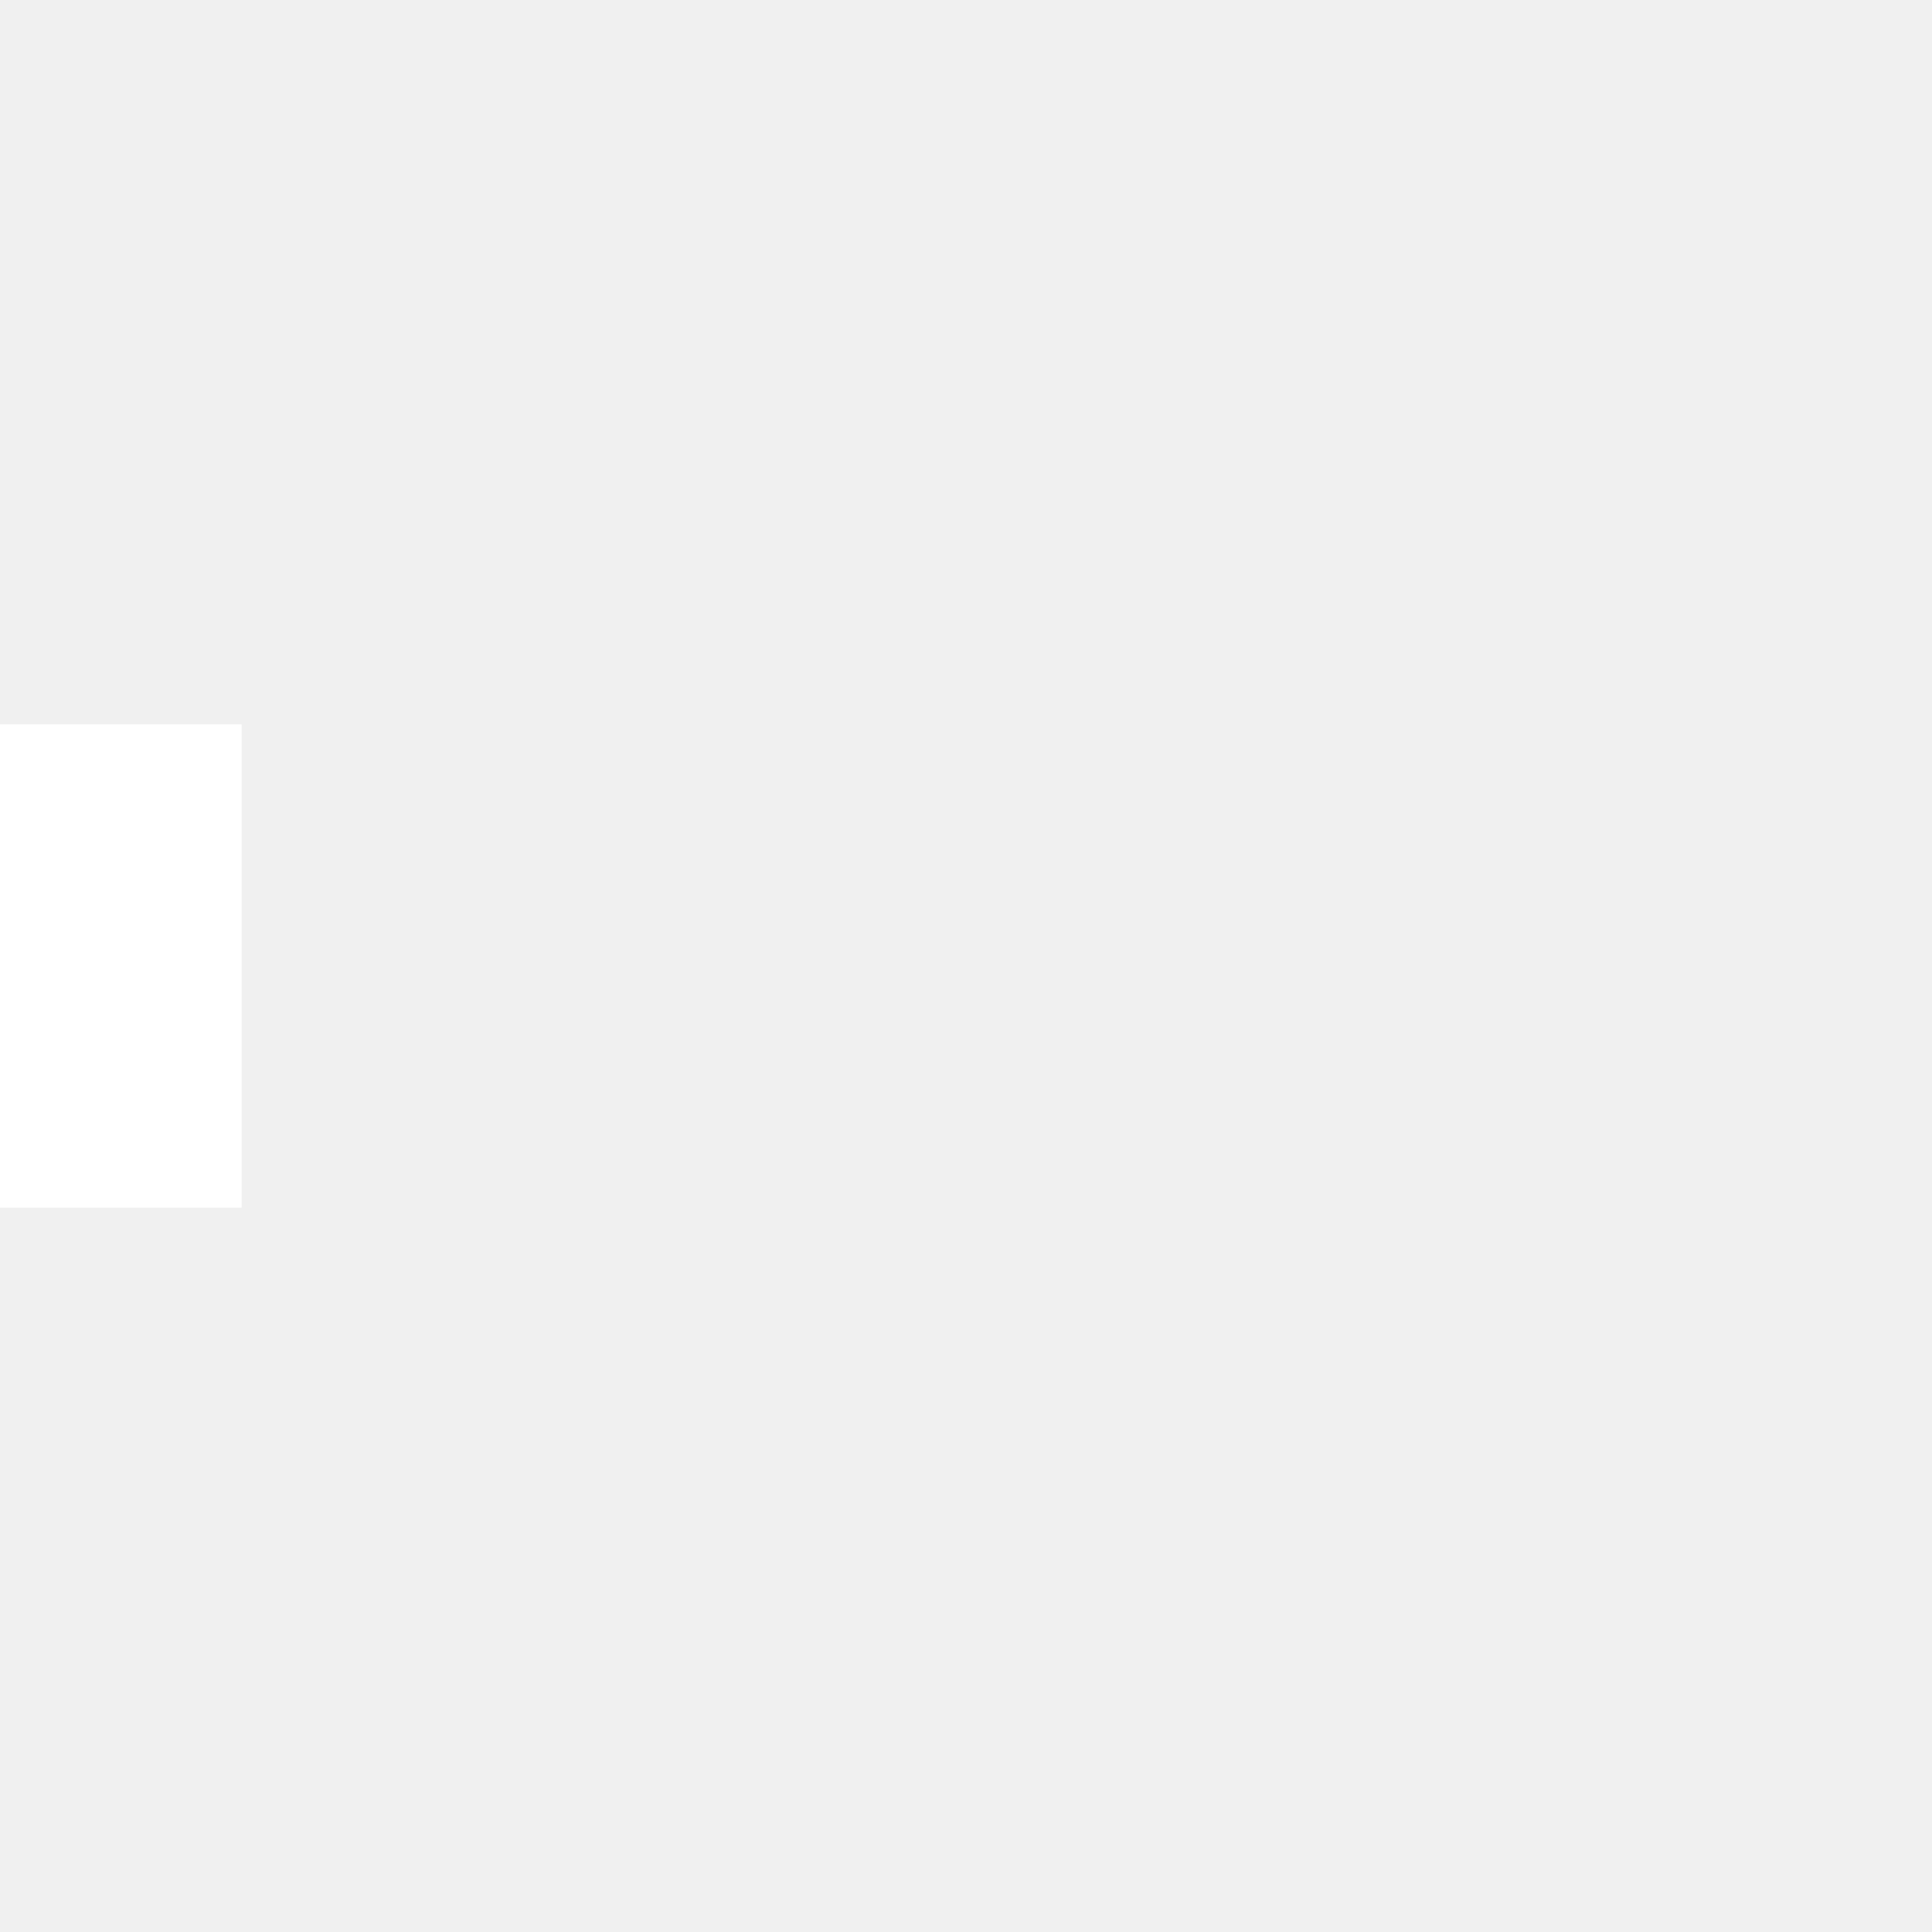
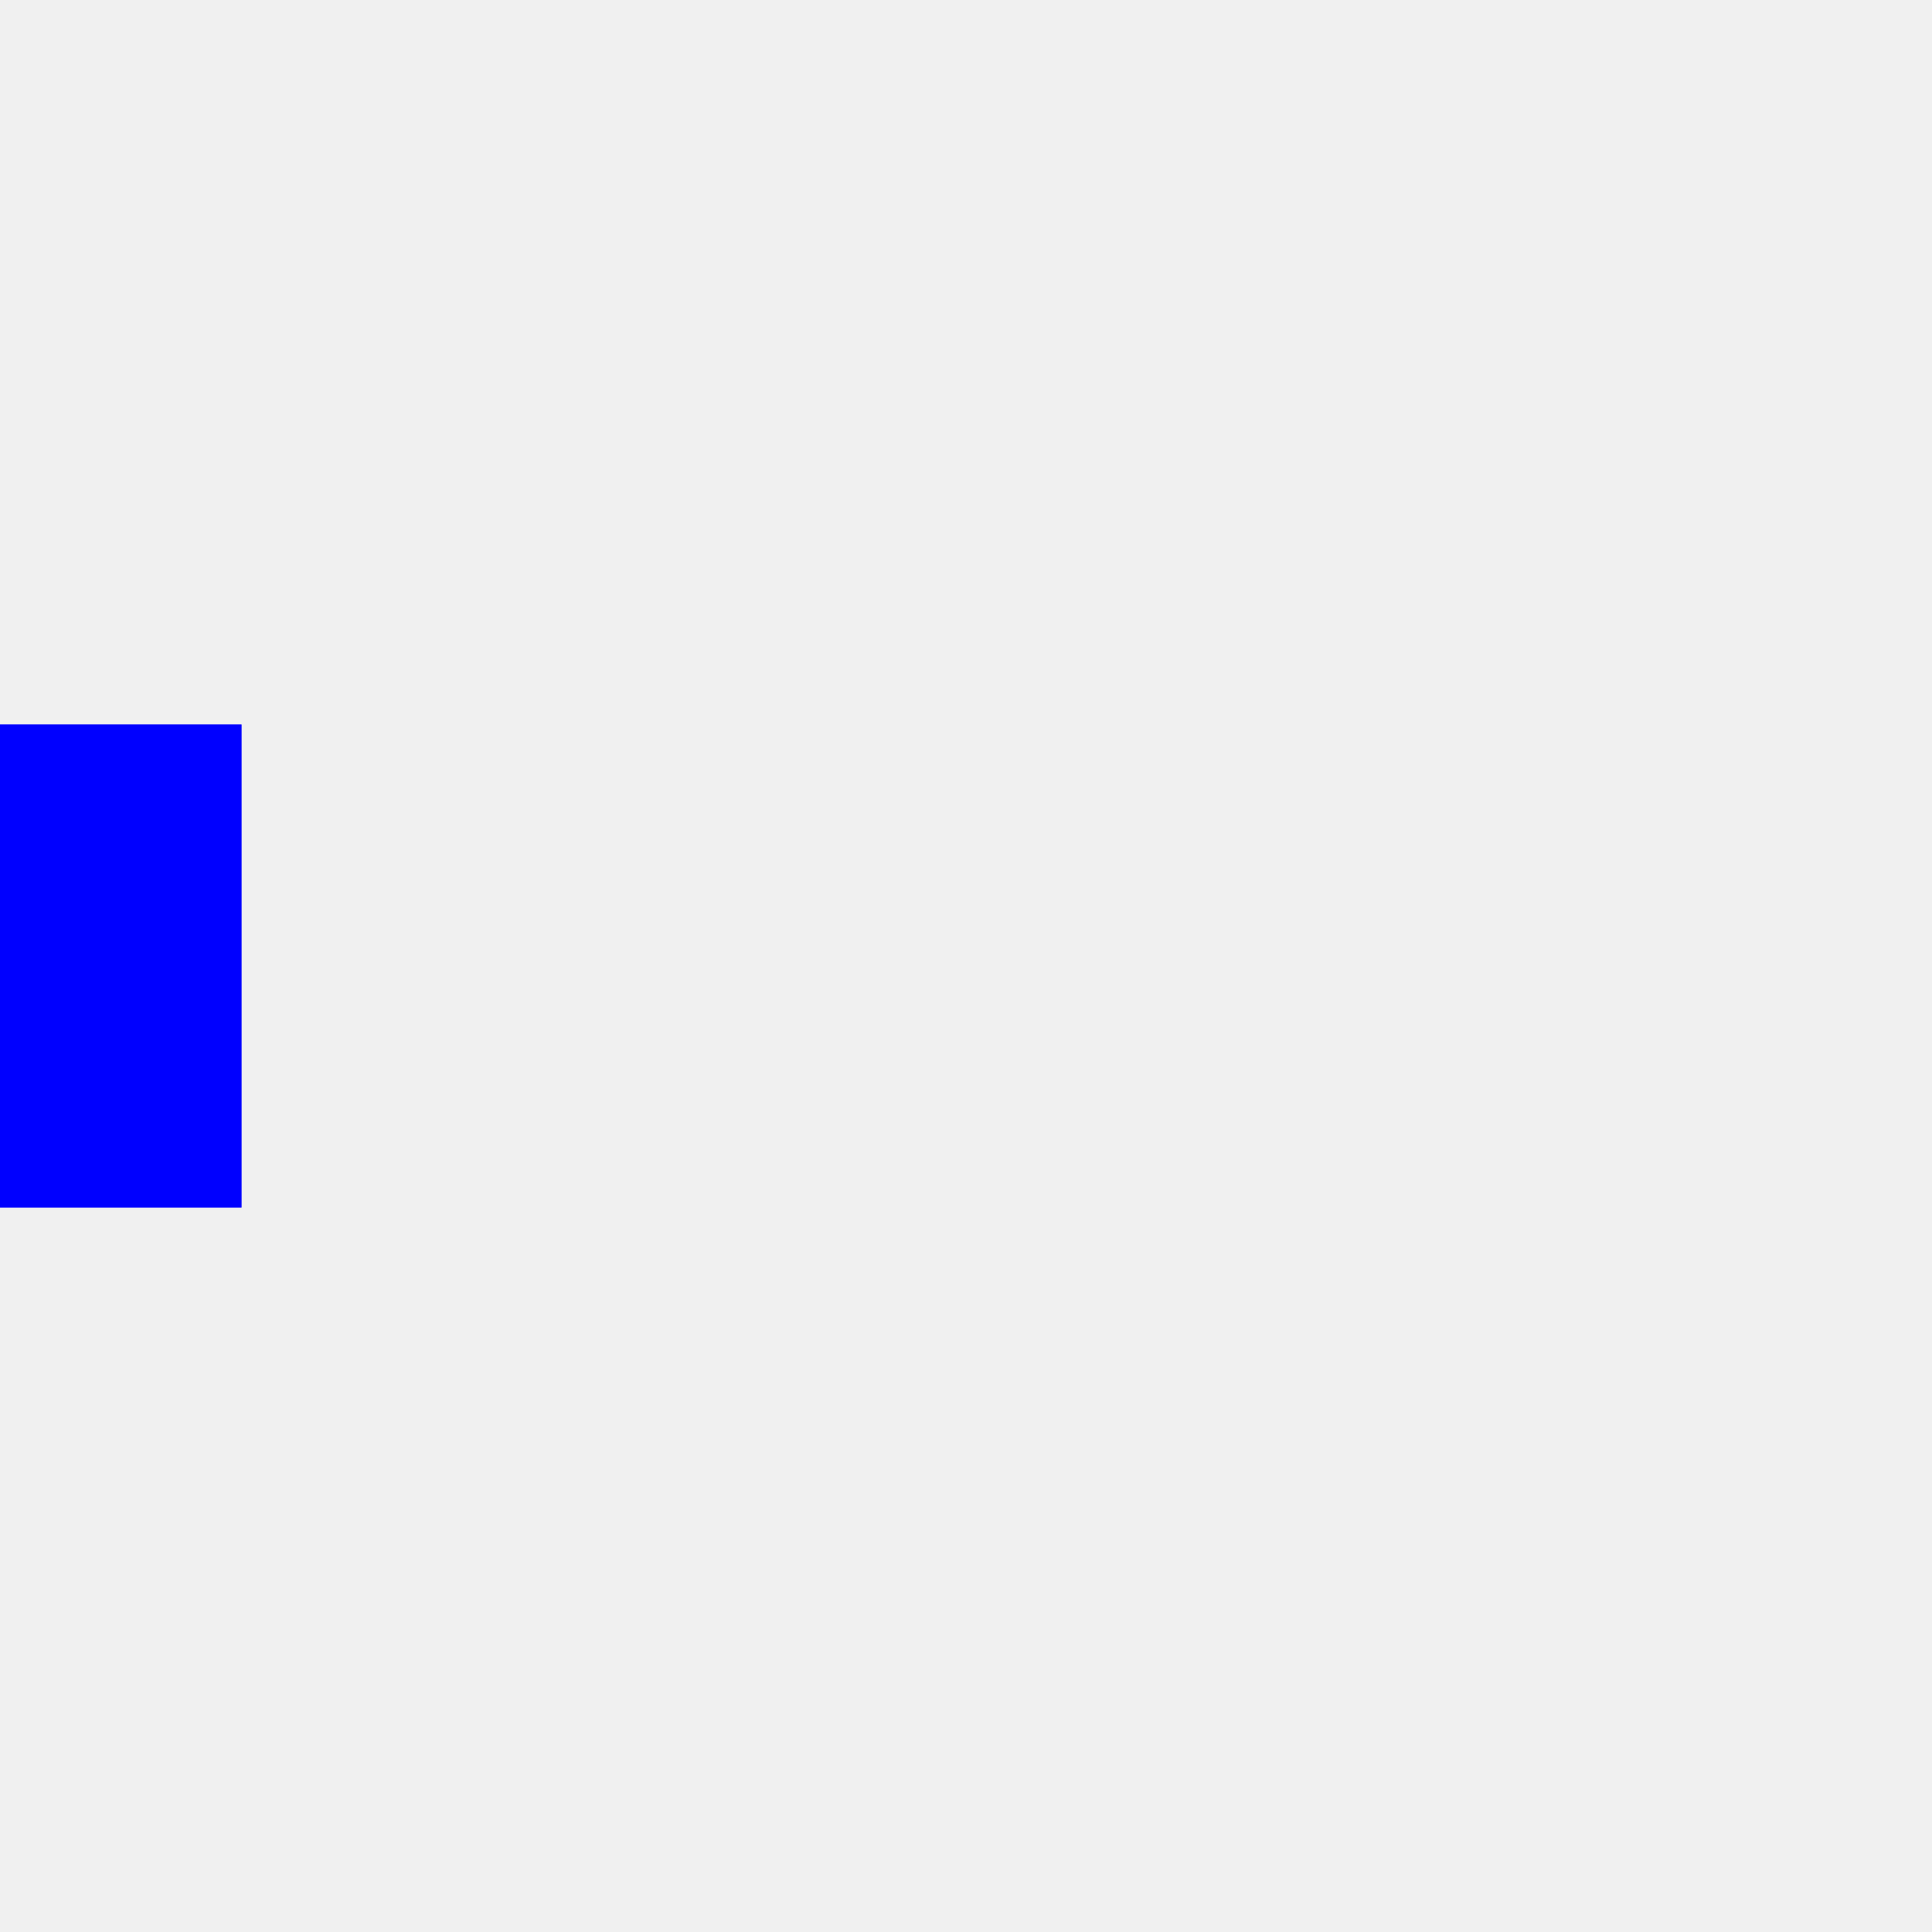
- <svg xmlns="http://www.w3.org/2000/svg" viewBox="0 0 32 32" width="32" height="32" fill="white">
+ <svg xmlns="http://www.w3.org/2000/svg" viewBox="0 0 32 32" width="32" height="32" fill="blue">
  <path transform="translate(0 0)" d="M0 12 V20 H4 V12z">
    <animateTransform attributeName="transform" type="translate" values="0 0; 28 0; 0 0; 0 0" dur="1.5s" begin="0" repeatCount="indefinite" keytimes="0;0.3;0.6;1" keySplines="0.2 0.2 0.4 0.8;0.2 0.2 0.4 0.8;0.2 0.2 0.4 0.8" calcMode="spline" />
  </path>
  <path opacity="0.5" transform="translate(0 0)" d="M0 12 V20 H4 V12z">
    <animateTransform attributeName="transform" type="translate" values="0 0; 28 0; 0 0; 0 0" dur="1.5s" begin="0.1s" repeatCount="indefinite" keytimes="0;0.3;0.6;1" keySplines="0.2 0.2 0.4 0.8;0.2 0.2 0.4 0.8;0.2 0.2 0.4 0.8" calcMode="spline" />
  </path>
  <path opacity="0.25" transform="translate(0 0)" d="M0 12 V20 H4 V12z">
    <animateTransform attributeName="transform" type="translate" values="0 0; 28 0; 0 0; 0 0" dur="1.5s" begin="0.2s" repeatCount="indefinite" keytimes="0;0.3;0.6;1" keySplines="0.2 0.2 0.4 0.8;0.2 0.2 0.4 0.8;0.2 0.2 0.4 0.8" calcMode="spline" />
  </path>
</svg>
